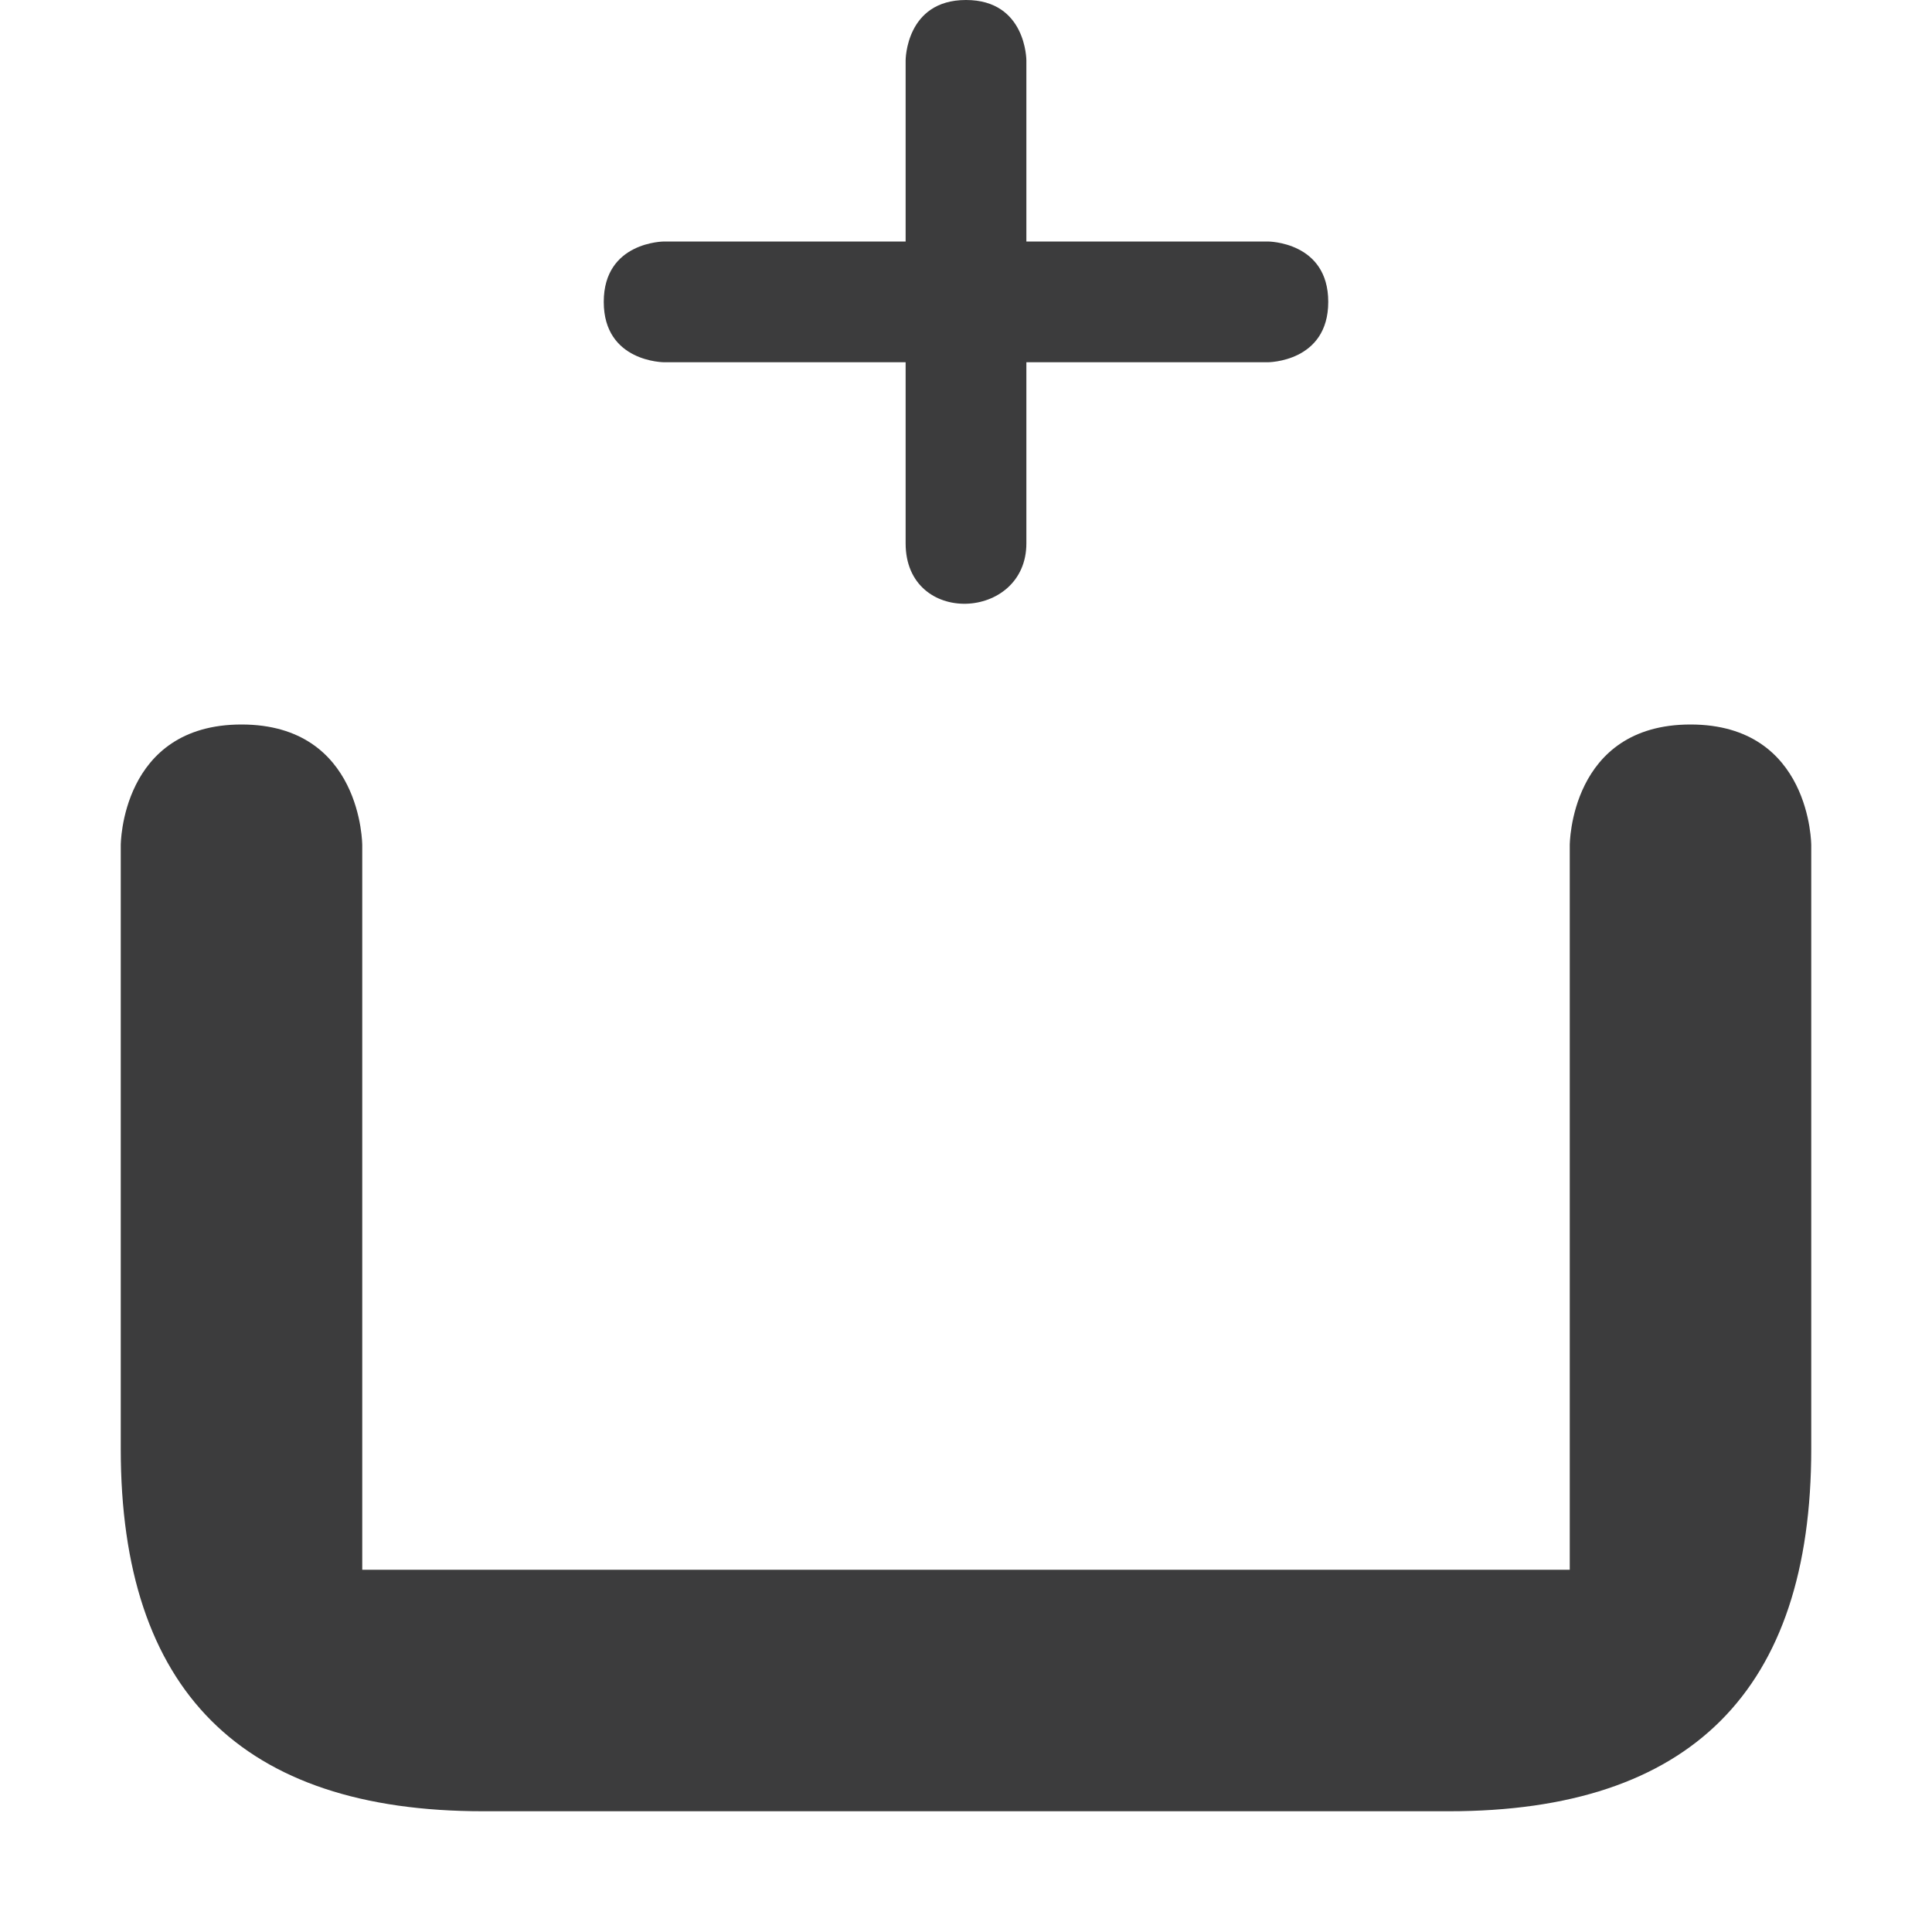
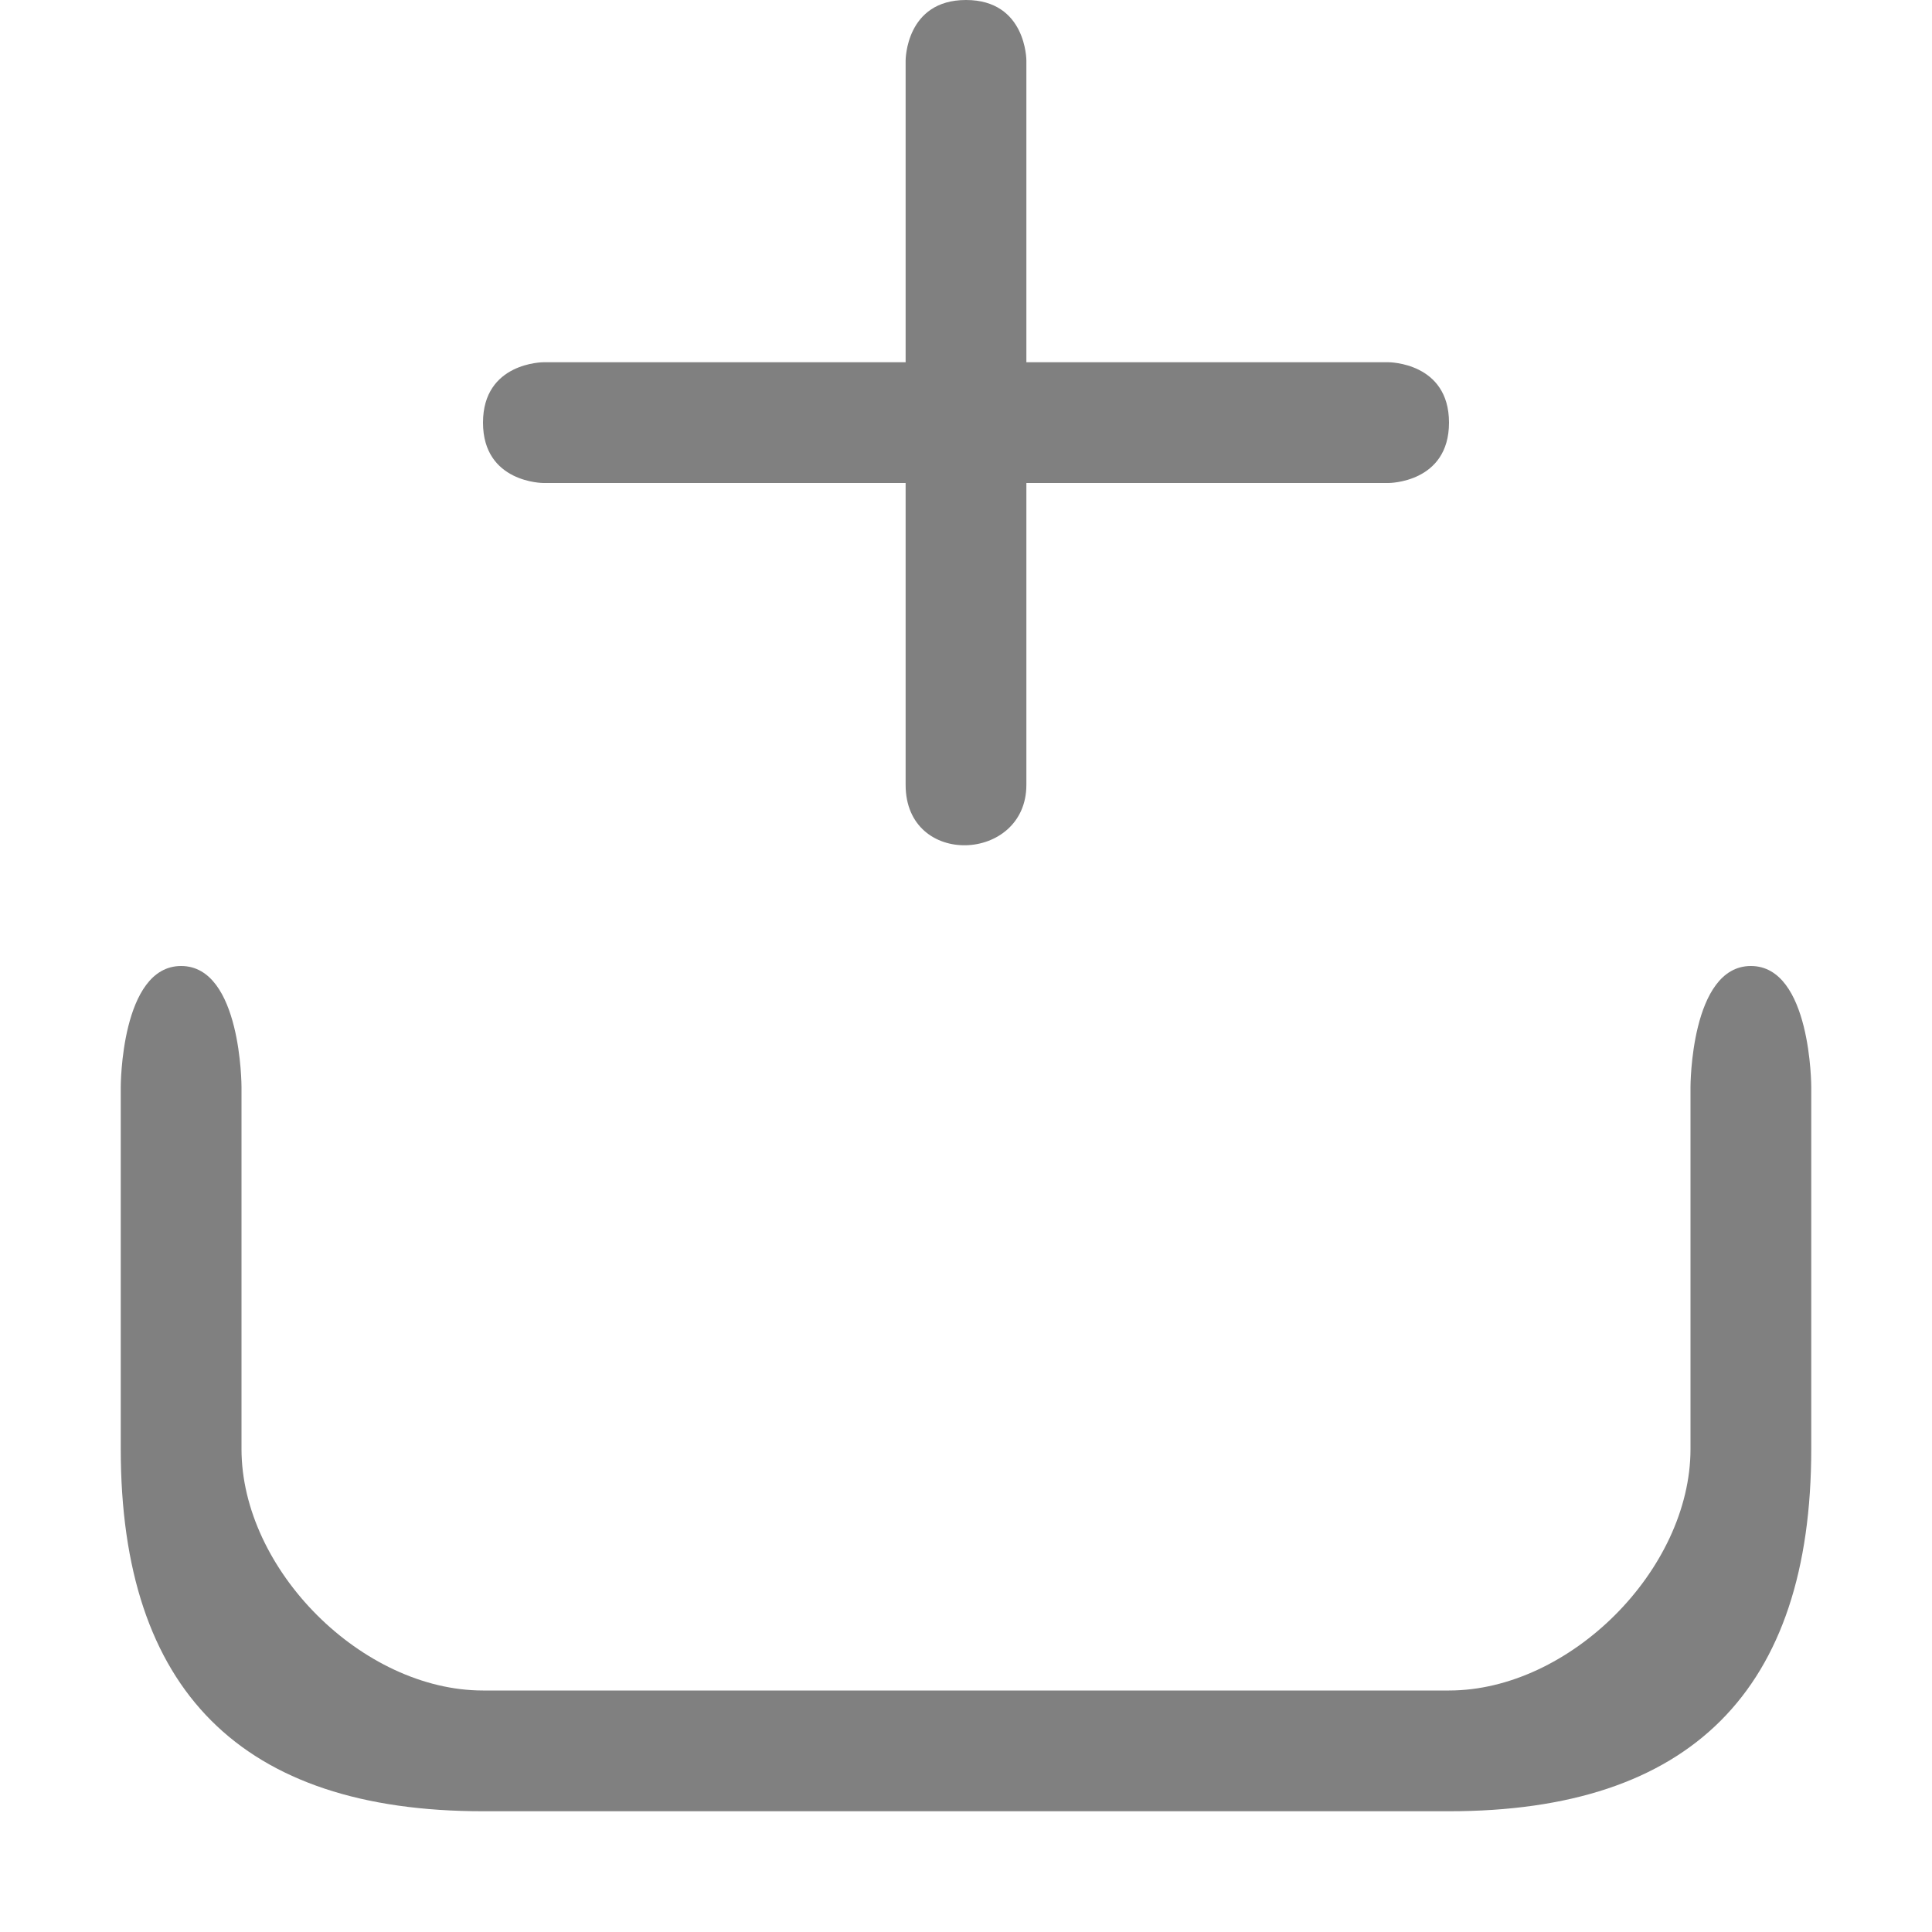
<svg xmlns="http://www.w3.org/2000/svg" width="96" height="96" viewBox="0 0 96 96" version="1.1" id="svg10">
  <defs id="defs14" />
-   <path d="m 6,42 v 30 c 0,12 6,18 18,18 H 72 C 84,90 90,84 90,72 V 42 c 0,0 0,-6 -6,-6 -6,0 -6,6 -6,6 V 78 H 18 V 42 c 0,0 0,-6 -6,-6 -6,0 -6,6 -6,6 z" id="path10" fill="context-fill" style="fill:#0c0c0d;fill-opacity:0.8" />
-   <path d="m 45,3 v 9 H 33 c 0,0 -3,0 -3,3 0,3 3,3 3,3 h 12 v 9 c 0,2.073 1.5,3.036 3,3 1.5,-0.036 3,-1.07 3,-3 v -9 h 12 c 0,0 3,0 3,-3 0,-3 -3,-3 -3,-3 H 51 V 3 c 0,0 0,-3 -3,-3 -3,0 -3,3 -3,3 z" id="path815" fill="context-fill" style="fill:#0c0c0d;fill-opacity:0.8" />
+   <path d="M 45,3 V 18 H 27 c 0,0 -3,0 -3,3 0,3 3,3 3,3 h 18 v 15 c 0,2.073 1.5,3.036 3,3 1.5,-0.036 3,-1.07 3,-3 V 24 h 18 c 0,0 3,0 3,-3 0,-3 -3,-3 -3,-3 H 51 V 3 c 0,0 0,-3 -3,-3 -3,0 -3,3 -3,3 z" id="path815" fill="context-fill" style="fill:#808080;fill-opacity:1" />
+   <path id="path10" d="m 6,54 v 18 c 0,12 6,18 18,18 H 72 C 84,90 90,84 90,72 V 54 c 0,0 0,-6 -3,-6 -3,0 -3,6 -3,6 v 18 c 0,6 -6,12 -12,12 H 24 C 18,84 12,78 12,72 V 54 c 0,0 0,-6 -3,-6 -3,0 -3,6 -3,6 z" fill="context-fill" style="fill:#808080;fill-opacity:1" />
</svg>
